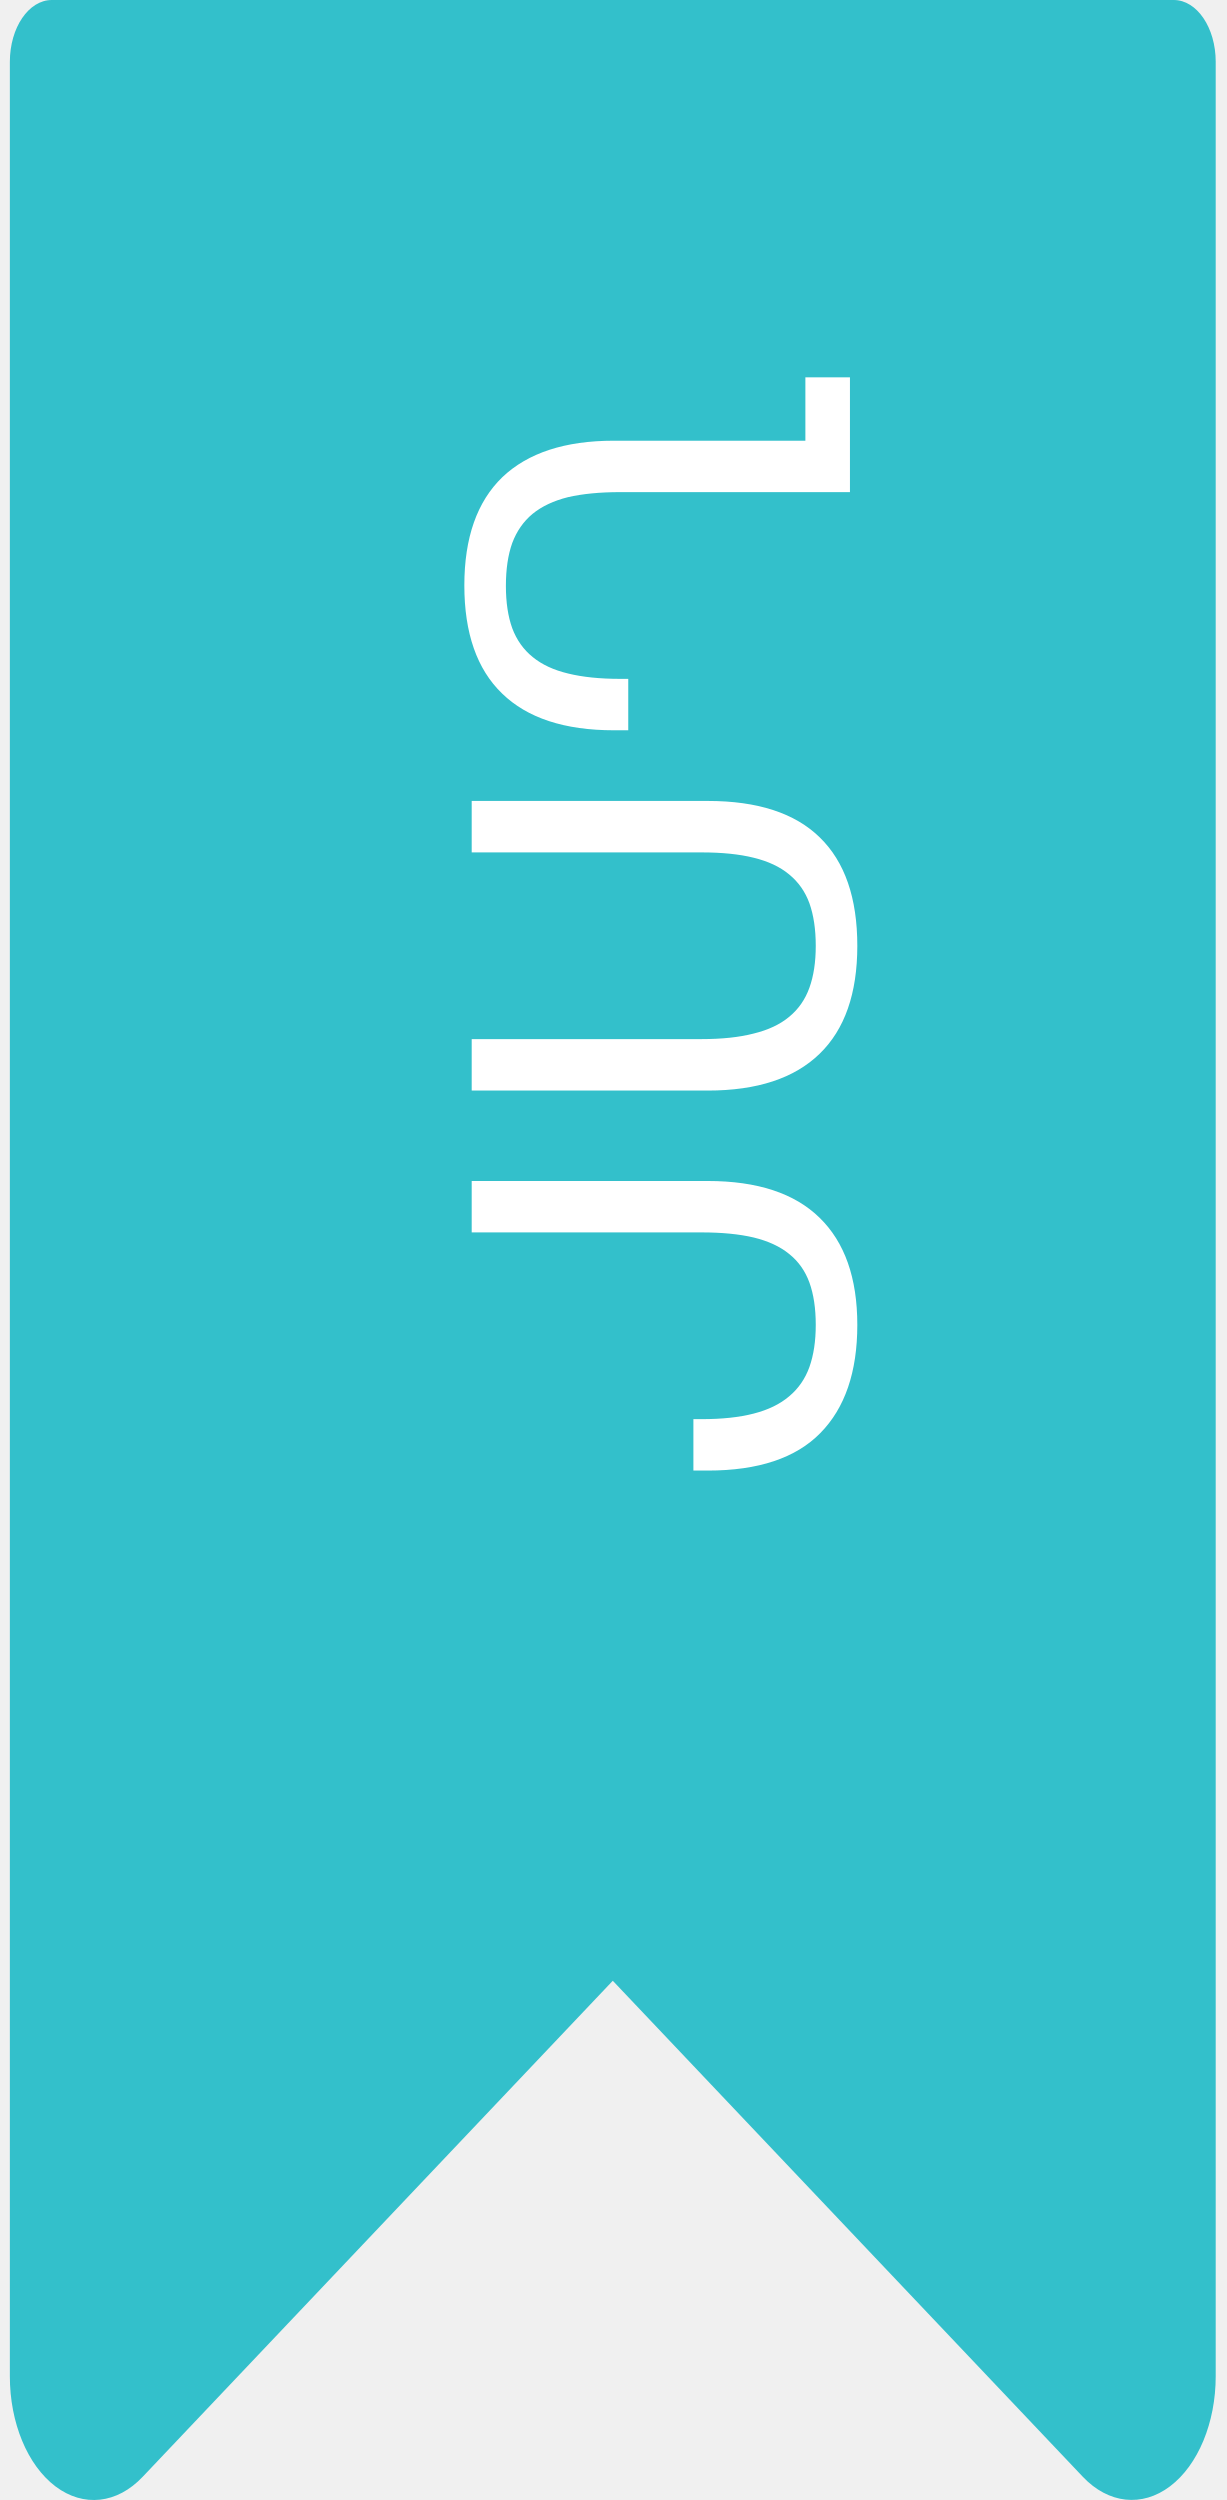
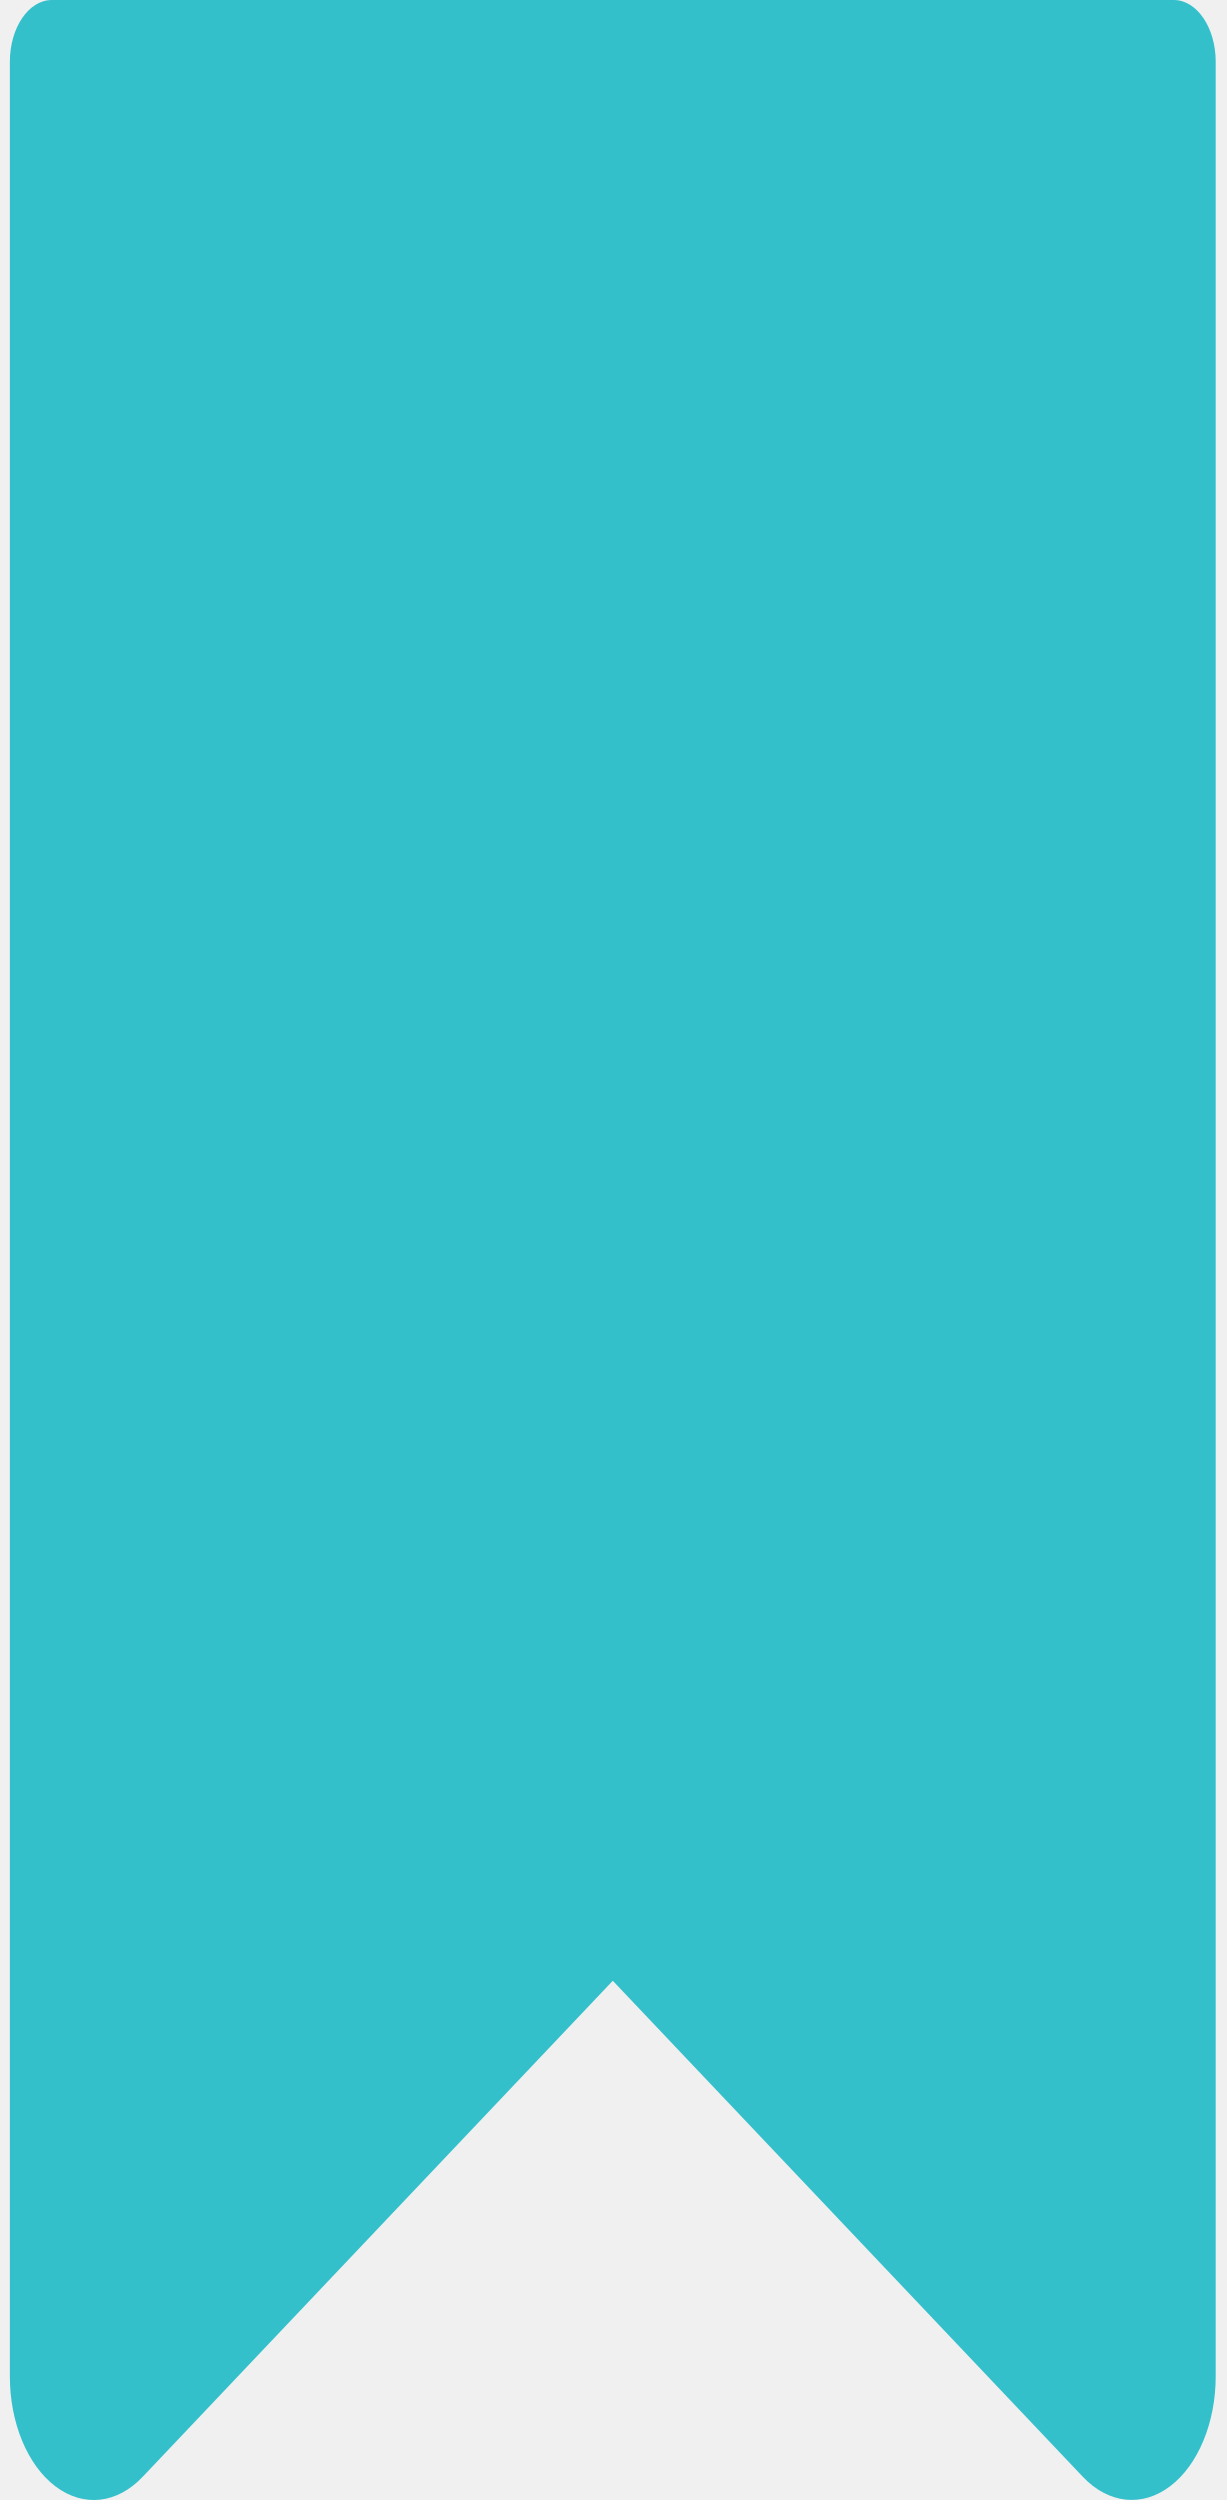
<svg xmlns="http://www.w3.org/2000/svg" width="26" height="53" viewBox="0 0 26 53" fill="none">
  <path d="M24.883 0H1.099C0.608 0 0.209 0.586 0.209 1.31V50.378C0.208 51.361 0.582 52.262 1.175 52.711C1.77 53.16 2.484 53.082 3.026 52.507L12.991 41.992L22.956 52.508C23.498 53.08 24.212 53.158 24.806 52.709C25.399 52.26 25.773 51.361 25.773 50.378V1.31C25.773 0.586 25.374 0 24.883 0Z" fill="#33C0CB" />
-   <path d="M18.019 10.433L13.148 10.433C12.718 10.433 12.349 10.469 12.041 10.54C11.737 10.616 11.486 10.734 11.289 10.895C11.096 11.056 10.953 11.262 10.859 11.513C10.77 11.763 10.725 12.066 10.725 12.42C10.725 12.771 10.77 13.07 10.859 13.317C10.953 13.568 11.098 13.772 11.294 13.93C11.491 14.091 11.742 14.207 12.046 14.279C12.351 14.354 12.718 14.392 13.148 14.392L13.319 14.392L13.319 15.482L13.013 15.482C11.968 15.482 11.178 15.222 10.645 14.703C10.111 14.188 9.844 13.423 9.844 12.41C9.844 11.4 10.113 10.635 10.65 10.116C11.191 9.601 11.978 9.343 13.013 9.343L17.074 9.343L17.074 8L18.019 8L18.019 10.433Z" fill="white" />
-   <path d="M10 16.98L15.006 16.98C16.062 16.98 16.854 17.238 17.38 17.754C17.91 18.27 18.175 19.036 18.175 20.053C18.175 21.062 17.908 21.825 17.375 22.341C16.841 22.86 16.051 23.12 15.006 23.12L10 23.12L10 22.029L14.872 22.029C15.305 22.029 15.674 21.99 15.978 21.911C16.286 21.836 16.537 21.718 16.73 21.557C16.927 21.395 17.07 21.19 17.16 20.939C17.249 20.692 17.294 20.396 17.294 20.053C17.294 19.702 17.249 19.401 17.16 19.15C17.07 18.903 16.927 18.699 16.73 18.538C16.537 18.377 16.286 18.259 15.978 18.184C15.674 18.108 15.305 18.071 14.872 18.071L10 18.071L10 16.98Z" fill="white" />
-   <path d="M10 25.037L15.006 25.037C16.055 25.037 16.845 25.297 17.375 25.816C17.908 26.335 18.175 27.092 18.175 28.088C18.175 29.087 17.913 29.851 17.391 30.381C16.871 30.911 16.076 31.176 15.006 31.176L14.7 31.176L14.7 30.086L14.872 30.086C15.305 30.086 15.674 30.047 15.978 29.968C16.286 29.889 16.537 29.767 16.73 29.602C16.927 29.438 17.07 29.23 17.16 28.98C17.249 28.729 17.294 28.432 17.294 28.088C17.294 27.737 17.249 27.438 17.16 27.191C17.07 26.944 16.927 26.741 16.73 26.584C16.537 26.426 16.286 26.31 15.978 26.235C15.674 26.163 15.305 26.127 14.872 26.127L10 26.127L10 25.037Z" fill="white" />
</svg>
